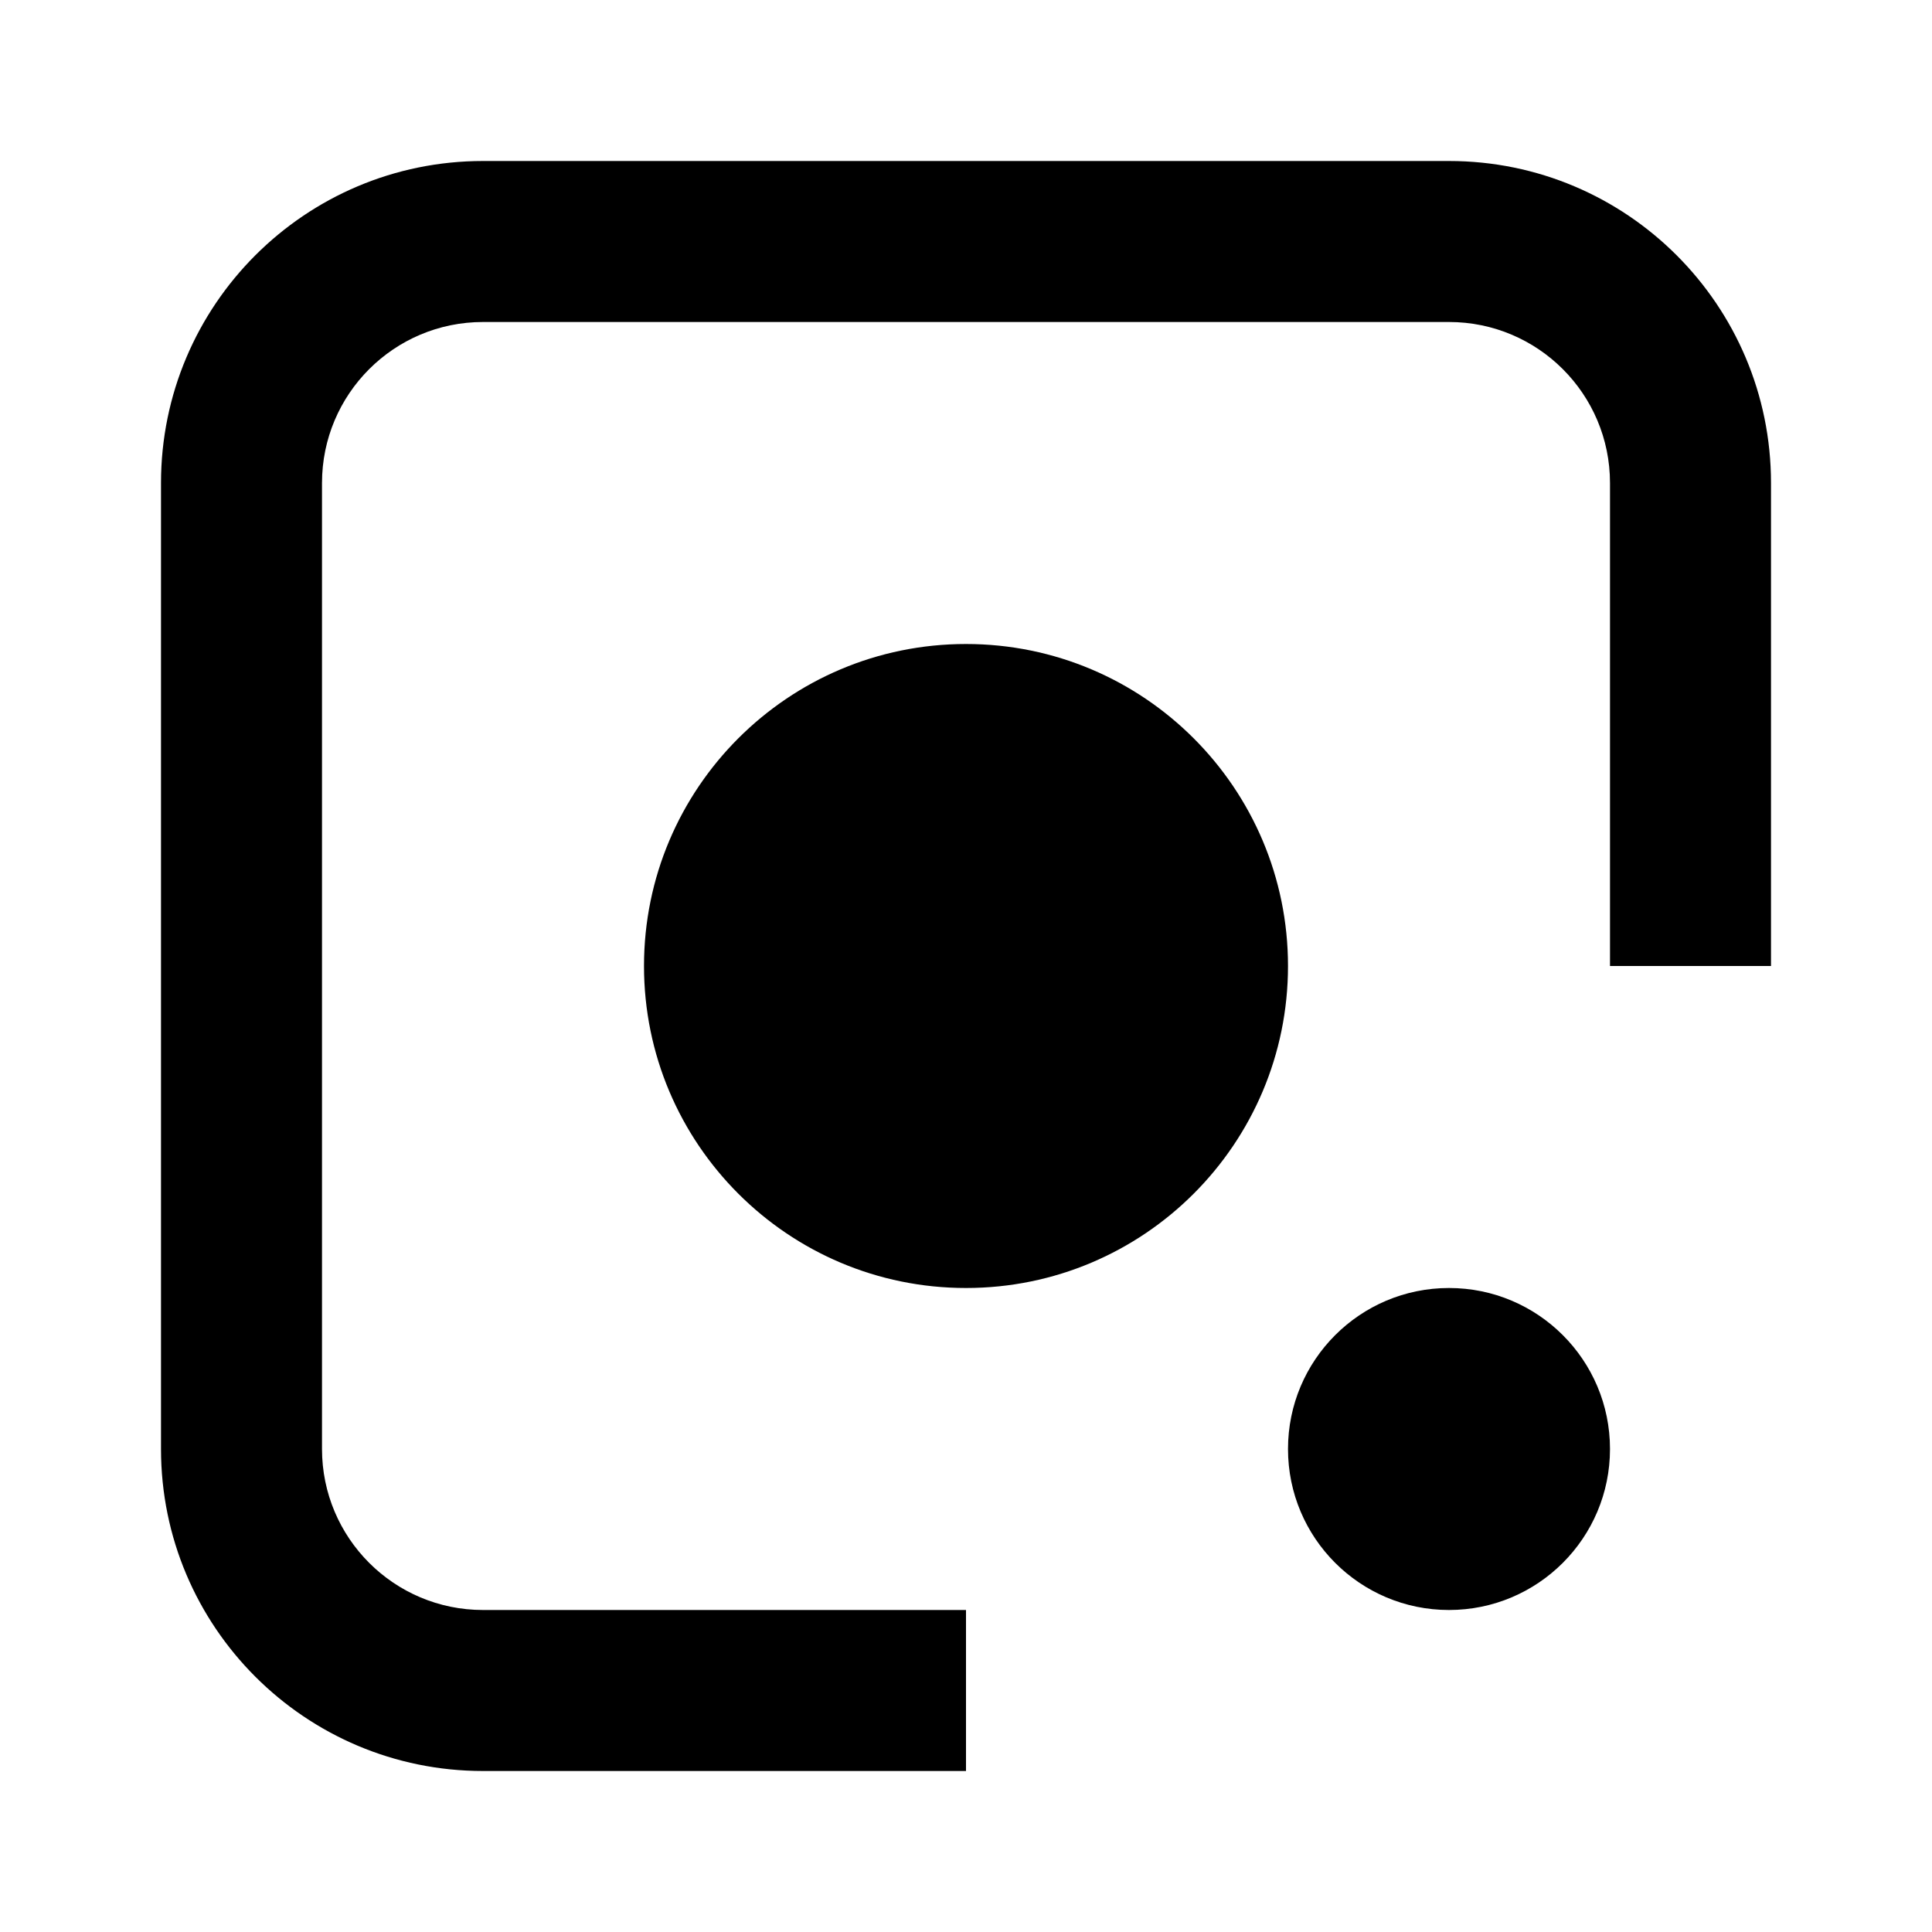
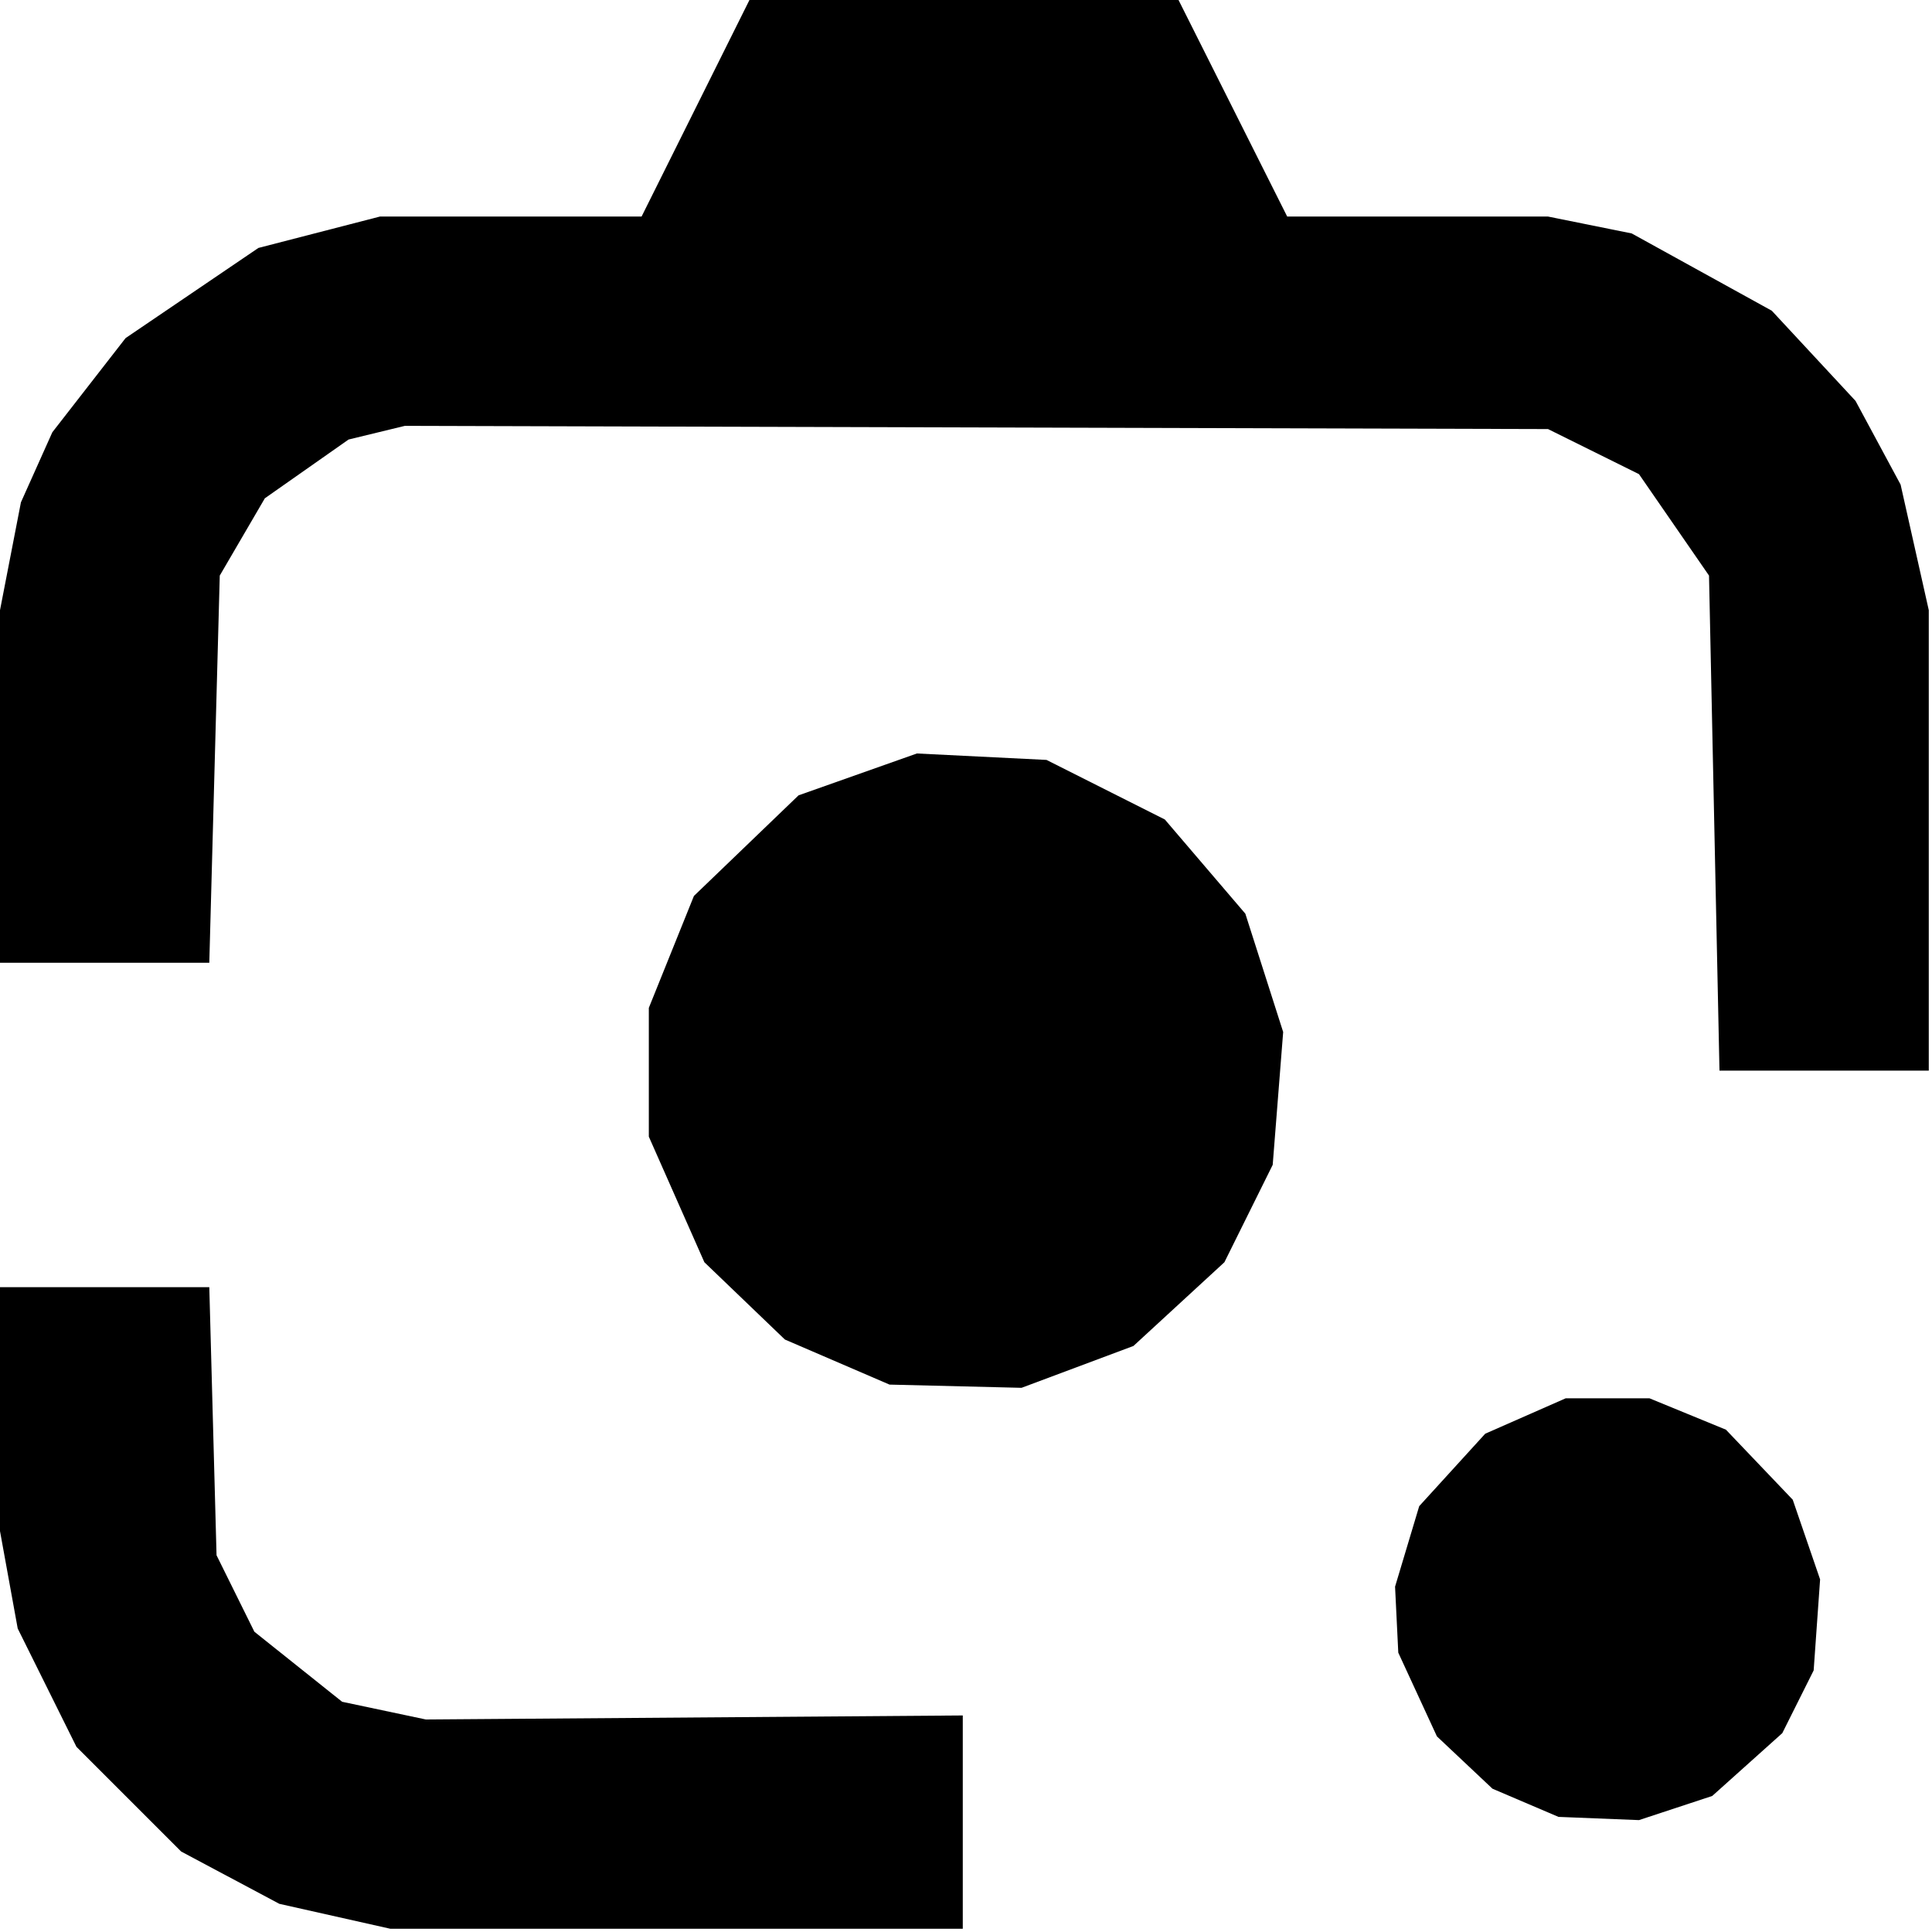
<svg xmlns="http://www.w3.org/2000/svg" viewBox="0 0 24 24">
-   <path fill="currentColor" d="M6,2H18A4,4 0 0,1 22,6V12H20V6A2,2 0 0,0 18,4H6A2,2 0 0,0 4,6V18A2,2 0 0,0 6,20H12V22H6A4,4 0 0,1 2,18V6A4,4 0 0,1 6,2M12,8A4,4 0 0,1 16,12A4,4 0 0,1 12,16A4,4 0 0,1 8,12A4,4 0 0,1 12,8M18,16A2,2 0 0,1 20,18A2,2 0 0,1 18,20A2,2 0 0,1 16,18A2,2 0 0,1 18,16Z" />
+   <path fill="currentColor" fill-rule="evenodd" d="M19.45,17.37 L18.45,17.81 L17.63,18.71 L17.33,19.71 L17.37,20.53 L17.85,21.57 L18.54,22.22 L19.36,22.57 L20.36,22.61 L21.27,22.31 L22.14,21.53 L22.53,20.75 L22.61,19.62 L22.27,18.63 L21.44,17.76 L20.49,17.37Z M0.00,15.99 L0.00,19.02 L0.22,20.23 L0.95,21.70 L2.25,23.00 L3.47,23.65 L4.85,23.96 L11.96,23.96 L11.96,21.31 L5.29,21.36 L4.25,21.14 L3.16,20.27 L2.69,19.32 L2.60,15.99Z M11.39,9.36 L9.92,9.88 L8.62,11.13 L8.06,12.52 L8.06,14.12 L8.75,15.68 L9.75,16.64 L11.05,17.20 L12.69,17.24 L14.08,16.72 L15.21,15.68 L15.81,14.47 L15.94,12.82 L15.47,11.35 L14.47,10.18 L13.00,9.44Z M0.26,6.24 L0.00,7.58 L0.00,11.96 L2.60,11.96 L2.73,7.15 L3.29,6.19 L4.33,5.46 L5.03,5.29 L19.23,5.33 L20.36,5.89 L21.23,7.15 L21.36,13.30 L23.96,13.30 L23.96,7.58 L23.61,6.02 L23.05,4.98 L22.01,3.86 L20.27,2.90 L19.23,2.69 L15.99,2.69 L14.64,0.00 L9.31,0.00 L7.97,2.69 L4.72,2.69 L3.21,3.08 L1.56,4.20 L0.65,5.37Z" />
</svg>
